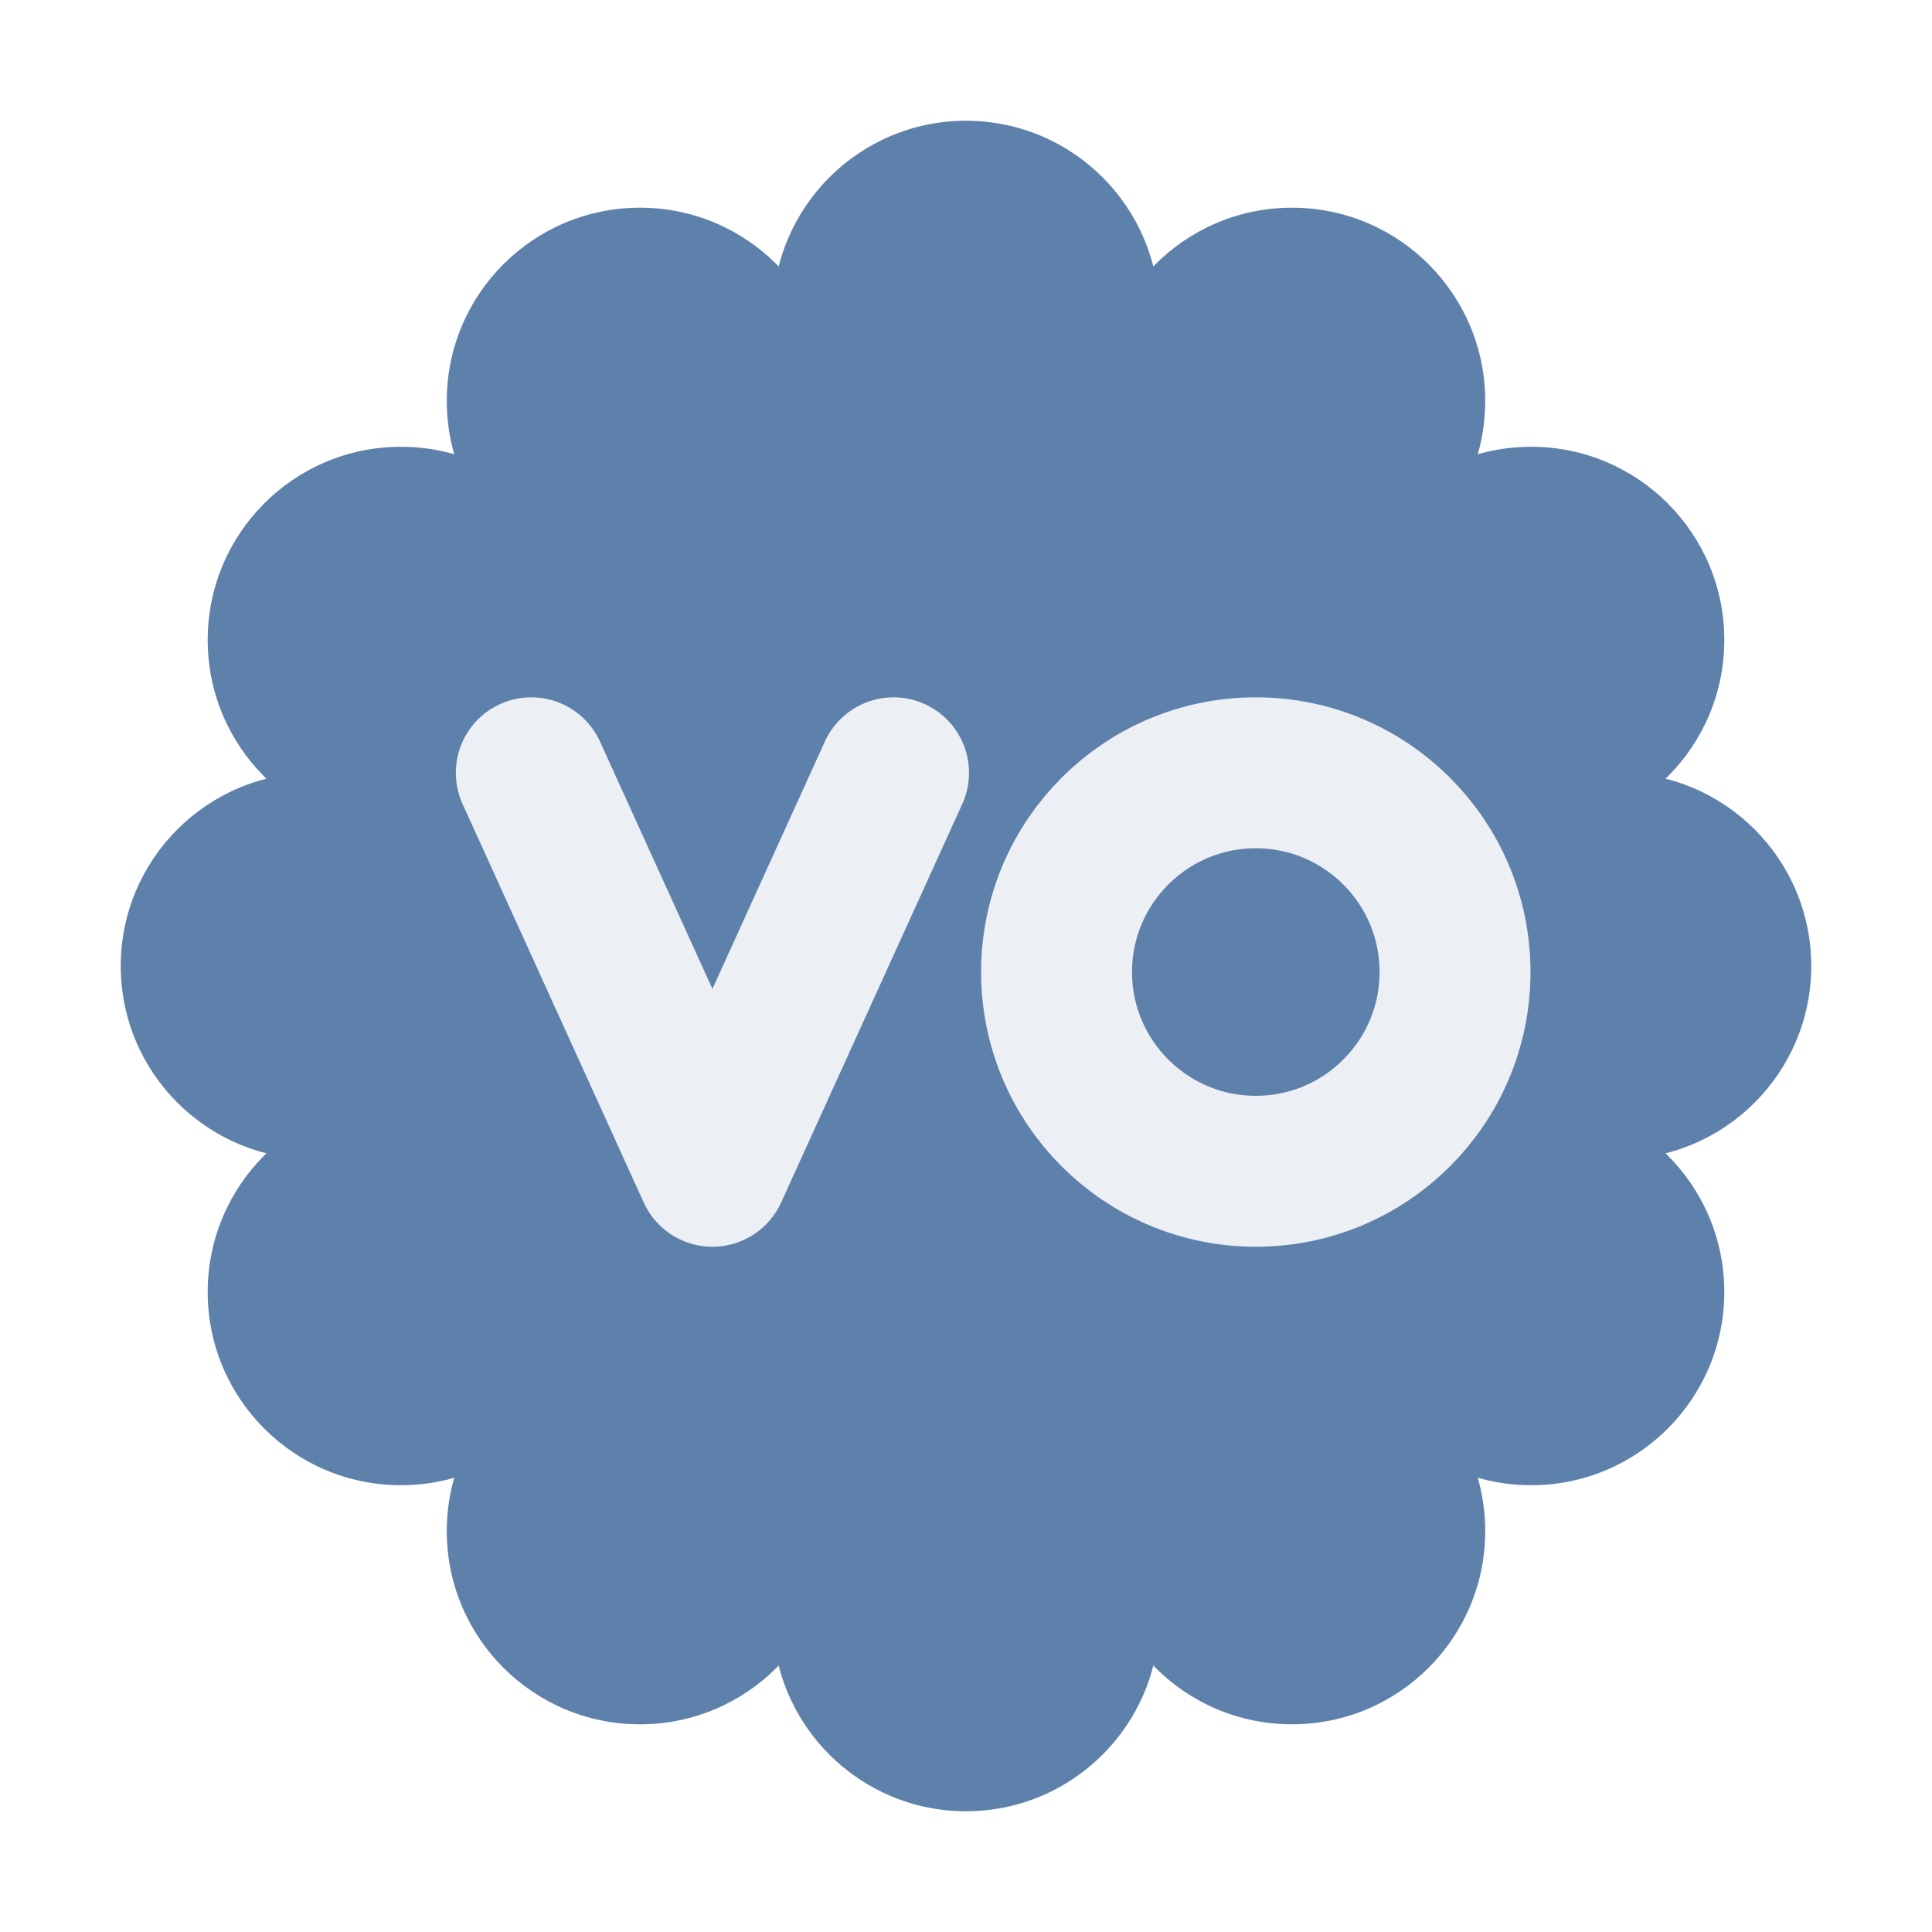
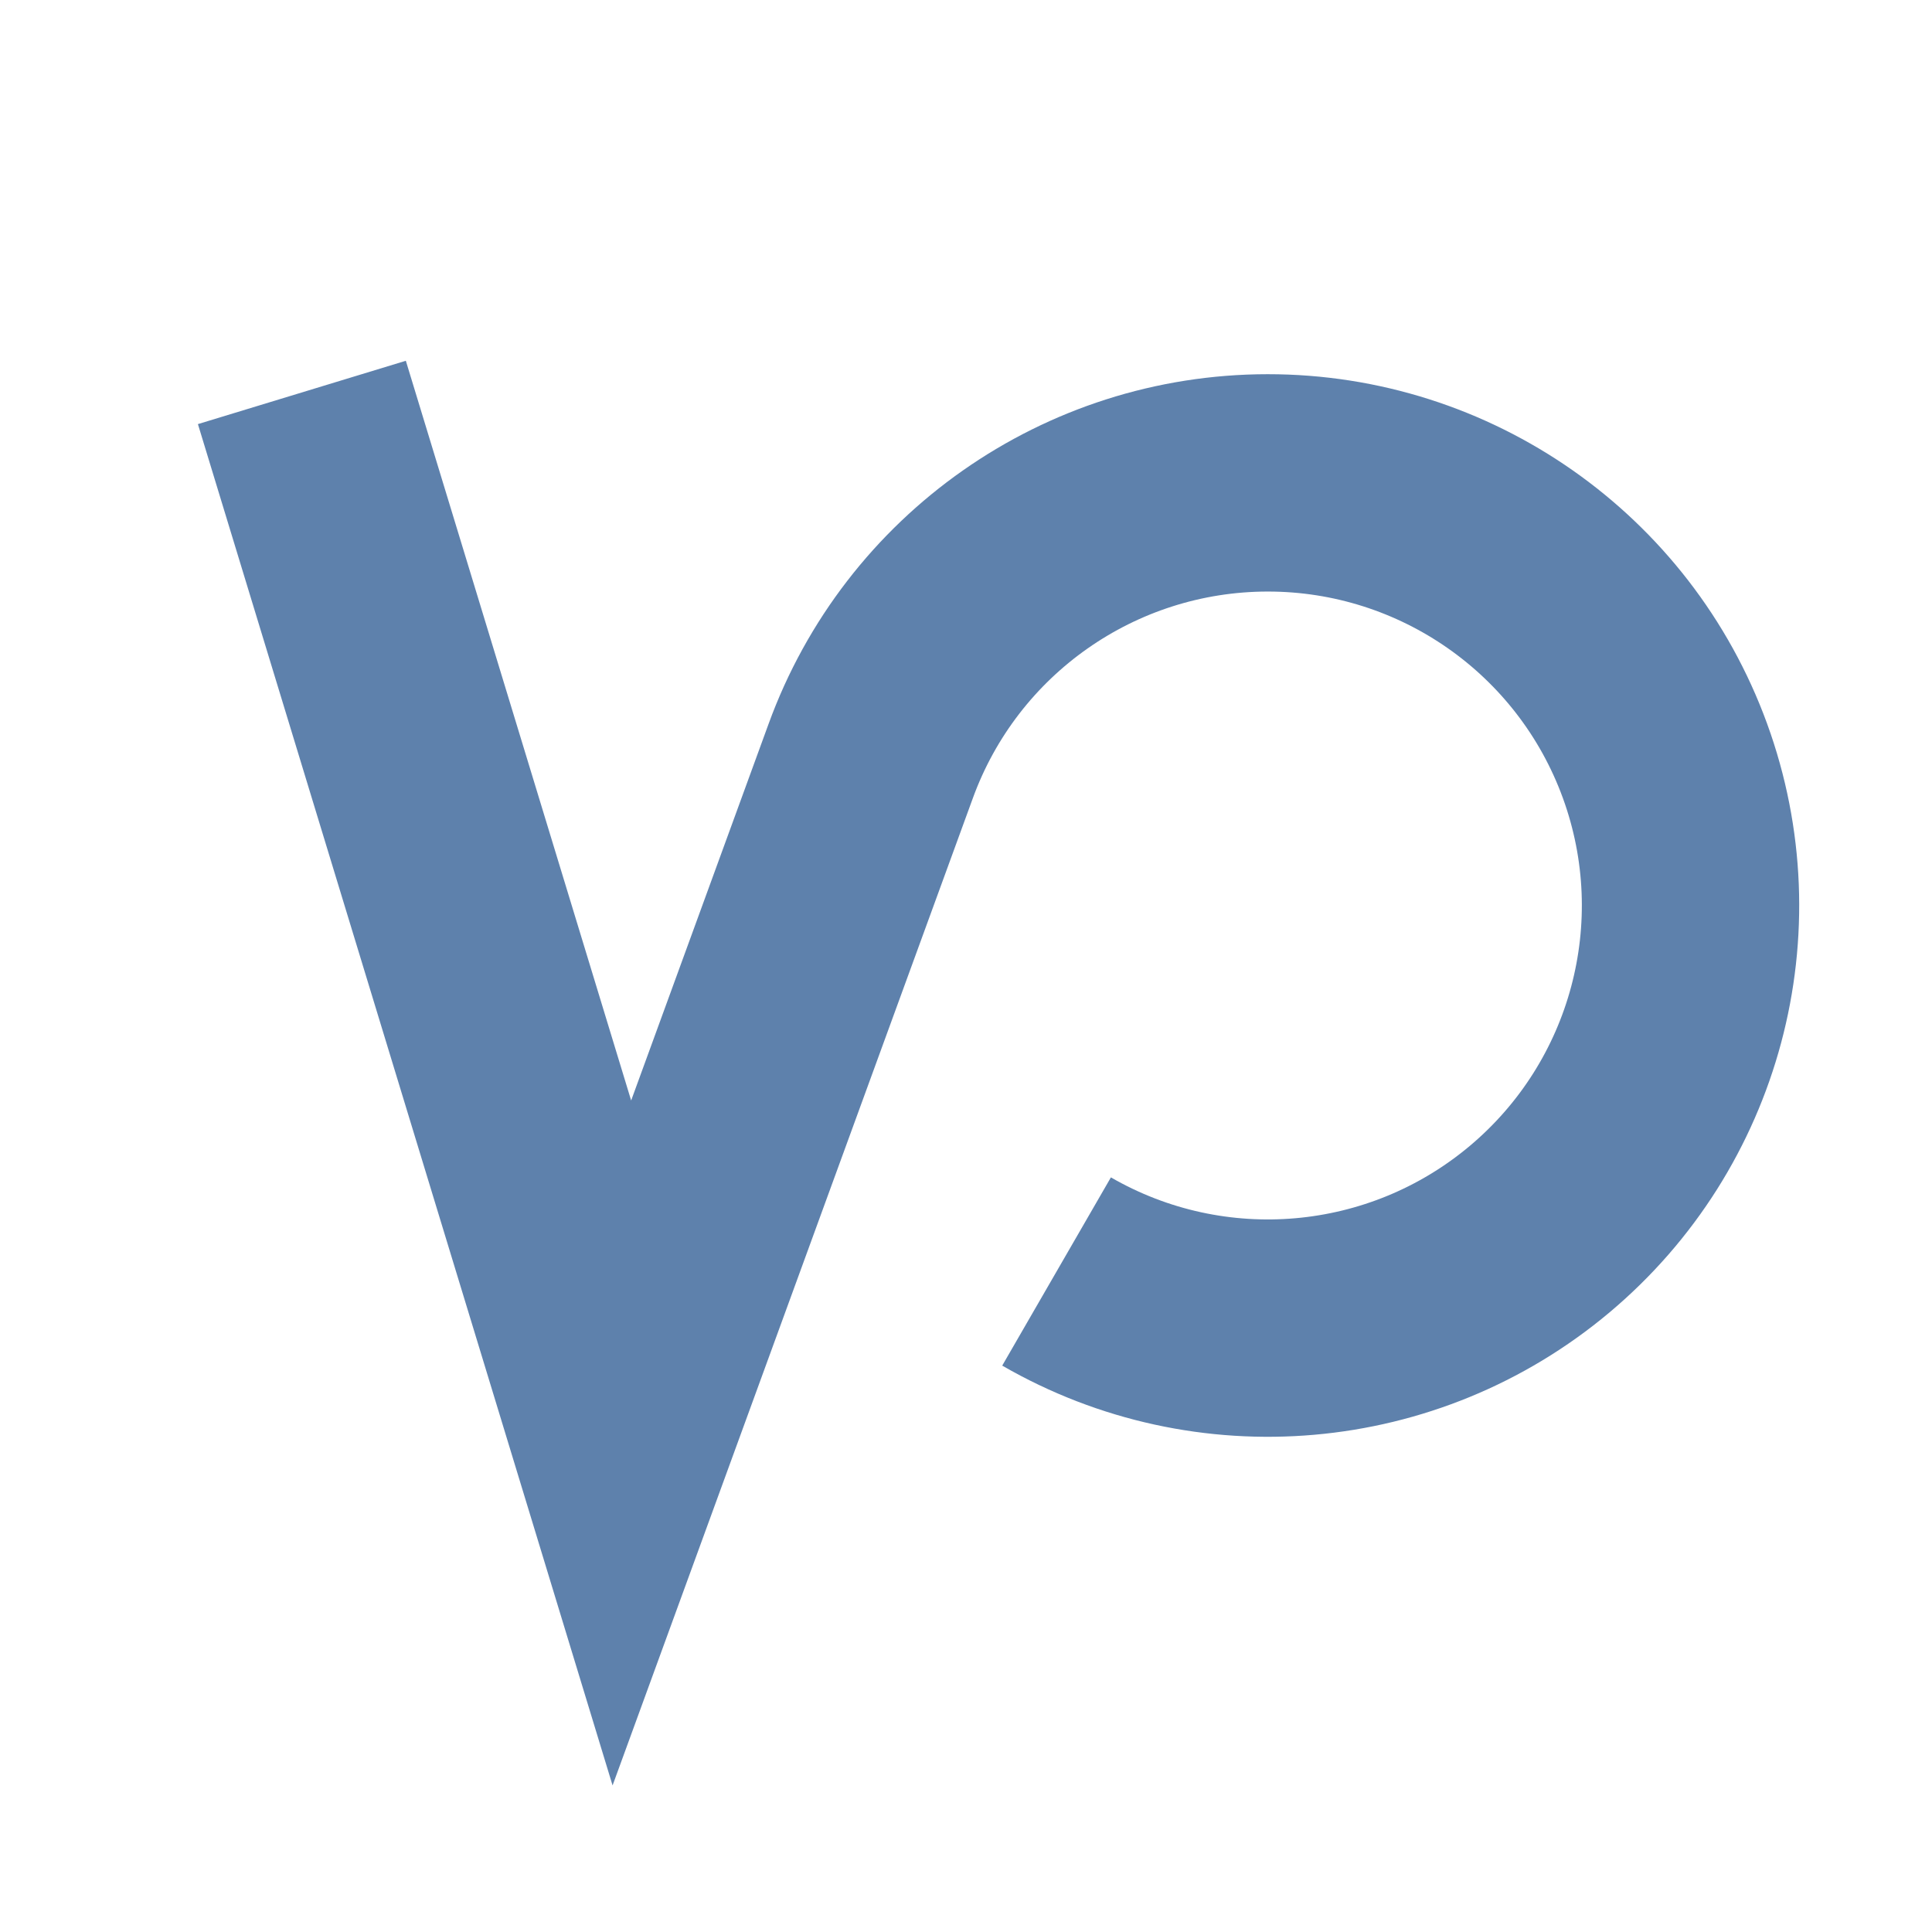
- <svg xmlns="http://www.w3.org/2000/svg" width="16" height="16" viewBox="0 0 16 16">
-   <g fill="#5E81AC">
-     <circle cx="8" cy="8" r="5.6" />
-     <circle cx="13.40" cy="8.00" r="1.6" />
-     <circle cx="12.68" cy="10.70" r="1.6" />
-     <circle cx="10.70" cy="12.68" r="1.6" />
-     <circle cx="8.00" cy="13.40" r="1.6" />
-     <circle cx="5.30" cy="12.68" r="1.6" />
-     <circle cx="3.32" cy="10.70" r="1.6" />
-     <circle cx="2.60" cy="8.00" r="1.6" />
-     <circle cx="3.32" cy="5.30" r="1.6" />
-     <circle cx="5.30" cy="3.32" r="1.6" />
-     <circle cx="8.00" cy="2.60" r="1.6" />
-     <circle cx="10.70" cy="3.32" r="1.6" />
-     <circle cx="12.68" cy="5.30" r="1.6" />
-   </g>
-   <g fill="none" stroke="#ECEFF4" stroke-width="1.25" stroke-linecap="round" stroke-linejoin="round">
-     <polyline points="4.4,6.4 5.9,9.7 7.4,6.4" />
-     <circle cx="10.4" cy="8.05" r="1.65" />
-   </g>
+ <svg xmlns="http://www.w3.org/2000/svg" width="32" height="32" viewBox="0 0 32 32">
+   <path d="M5 6.5 L10.3 23.9 L14.42 12.61 A7 7 0 1 1 17.5 21.06" fill="none" stroke="#5E81AC" stroke-width="3.6" stroke-linejoin="miter" stroke-miterlimit="4" />
</svg>
